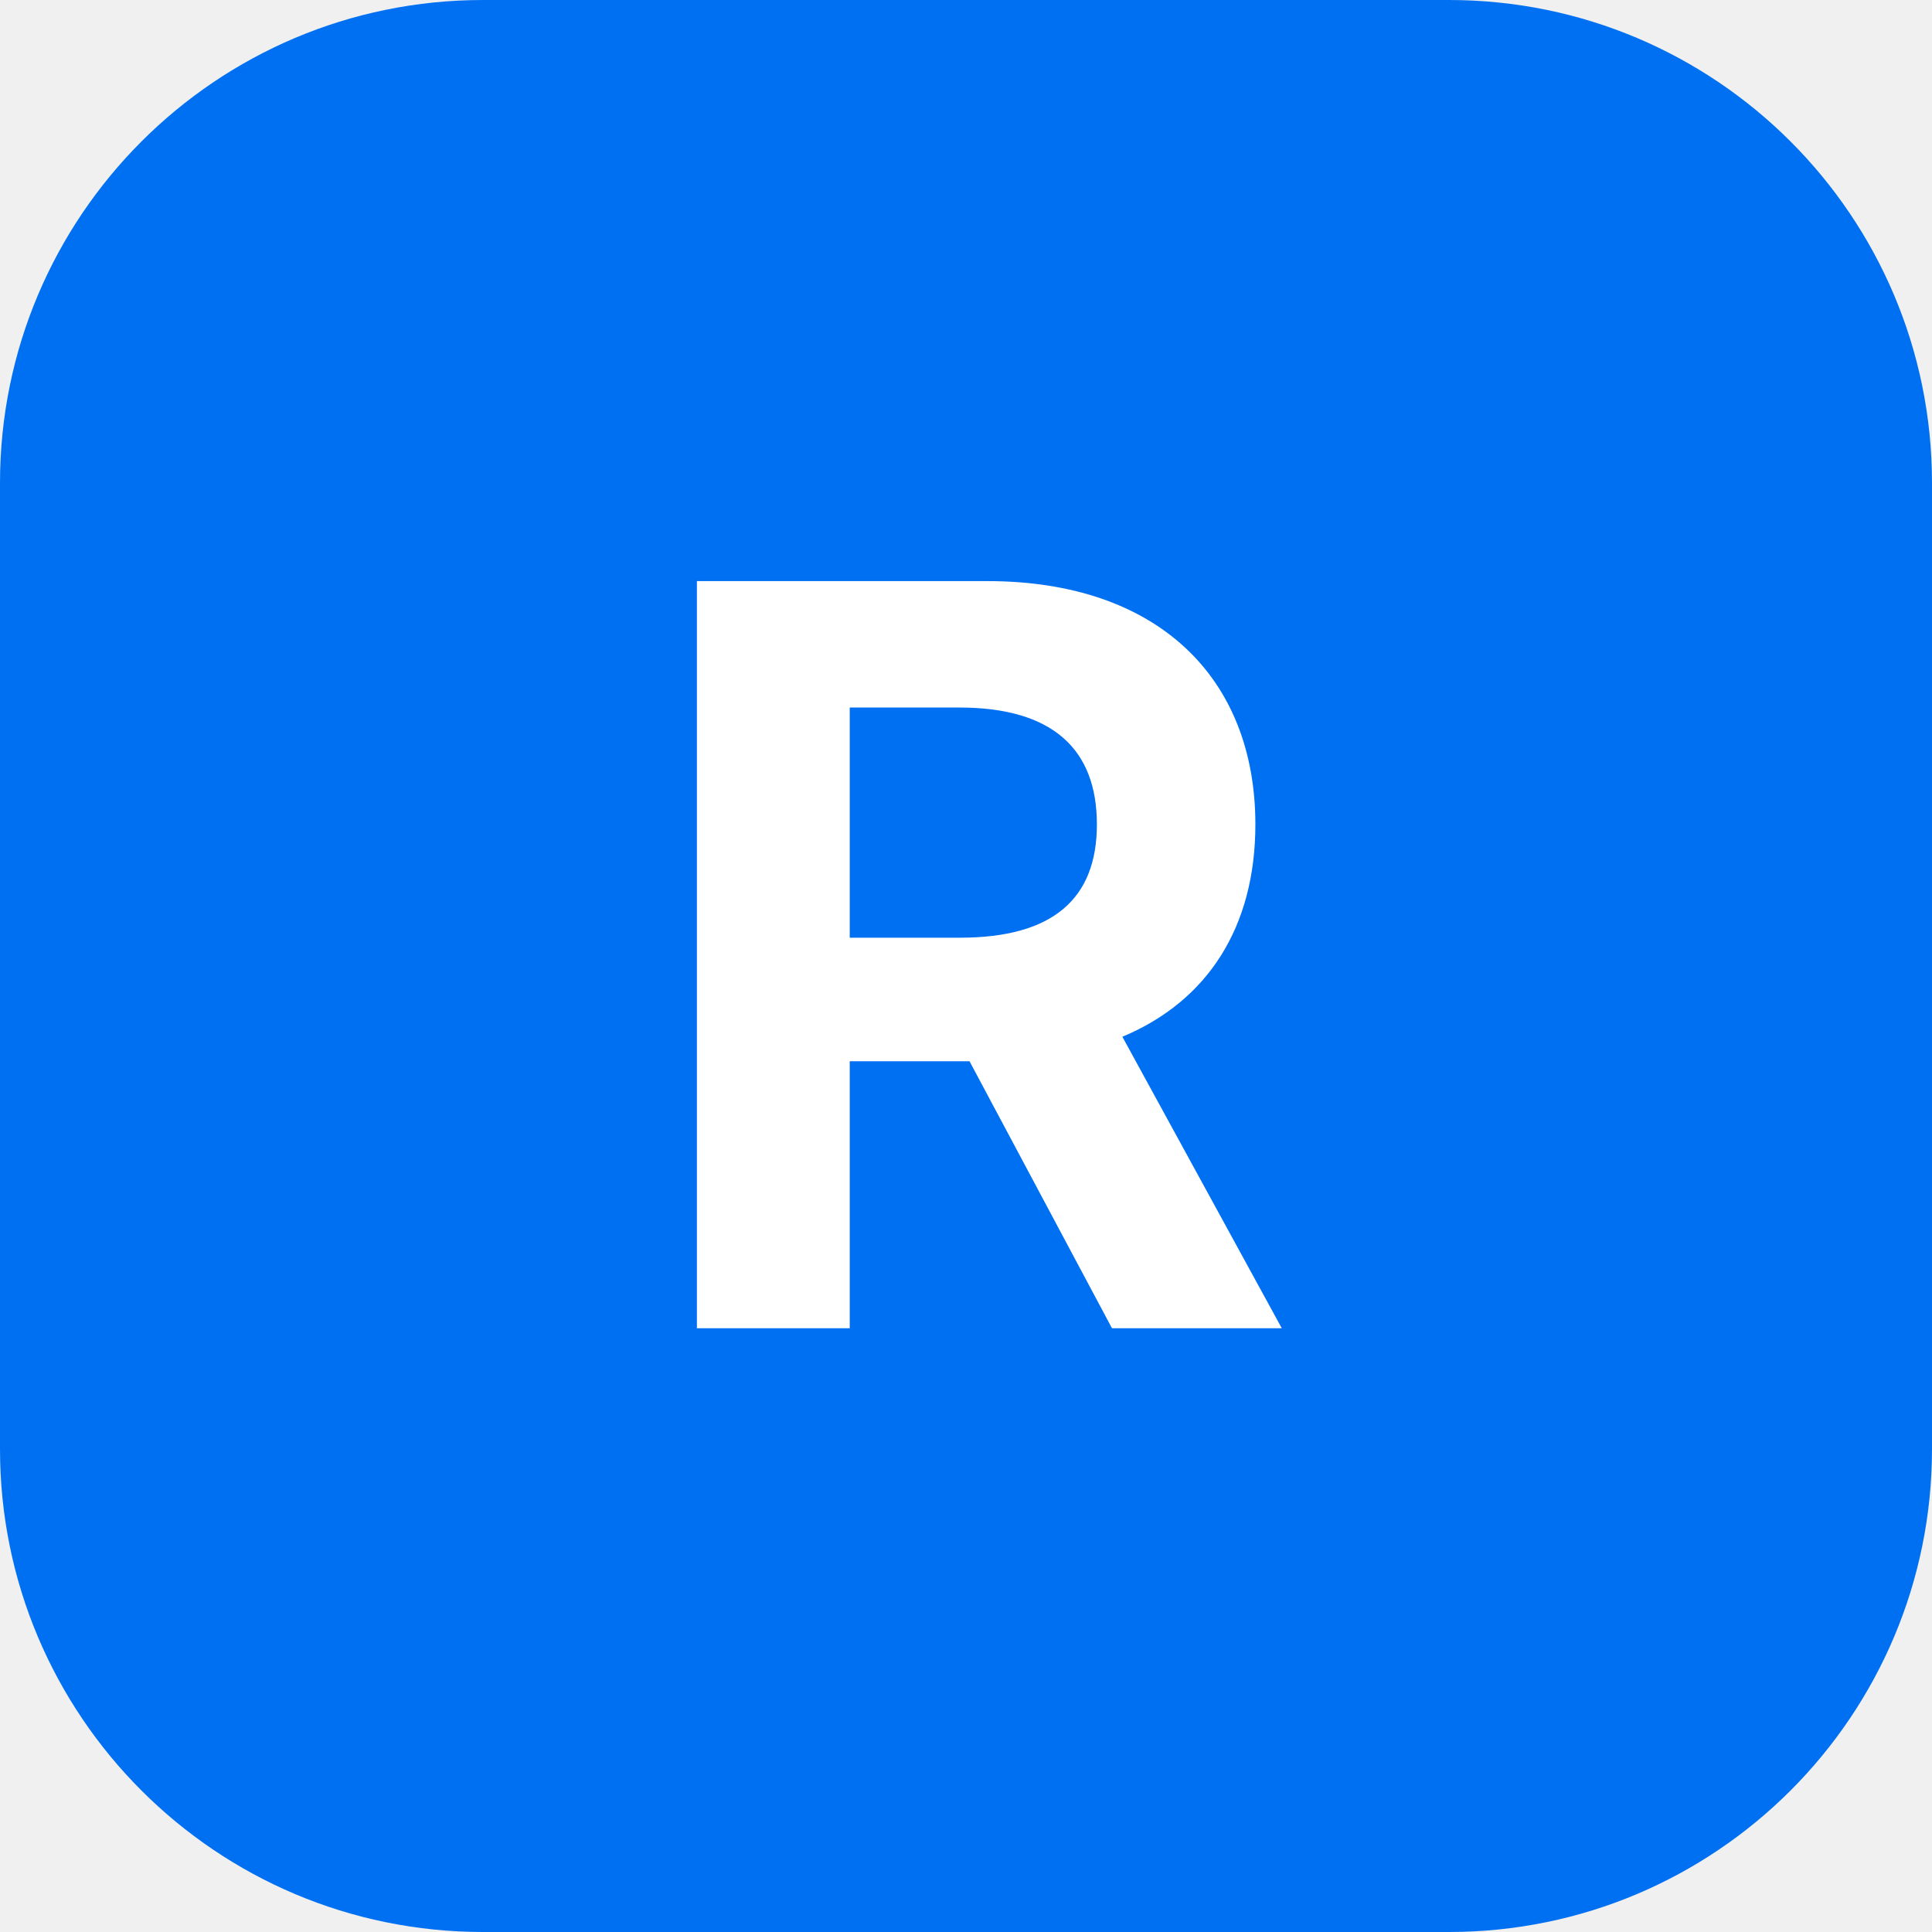
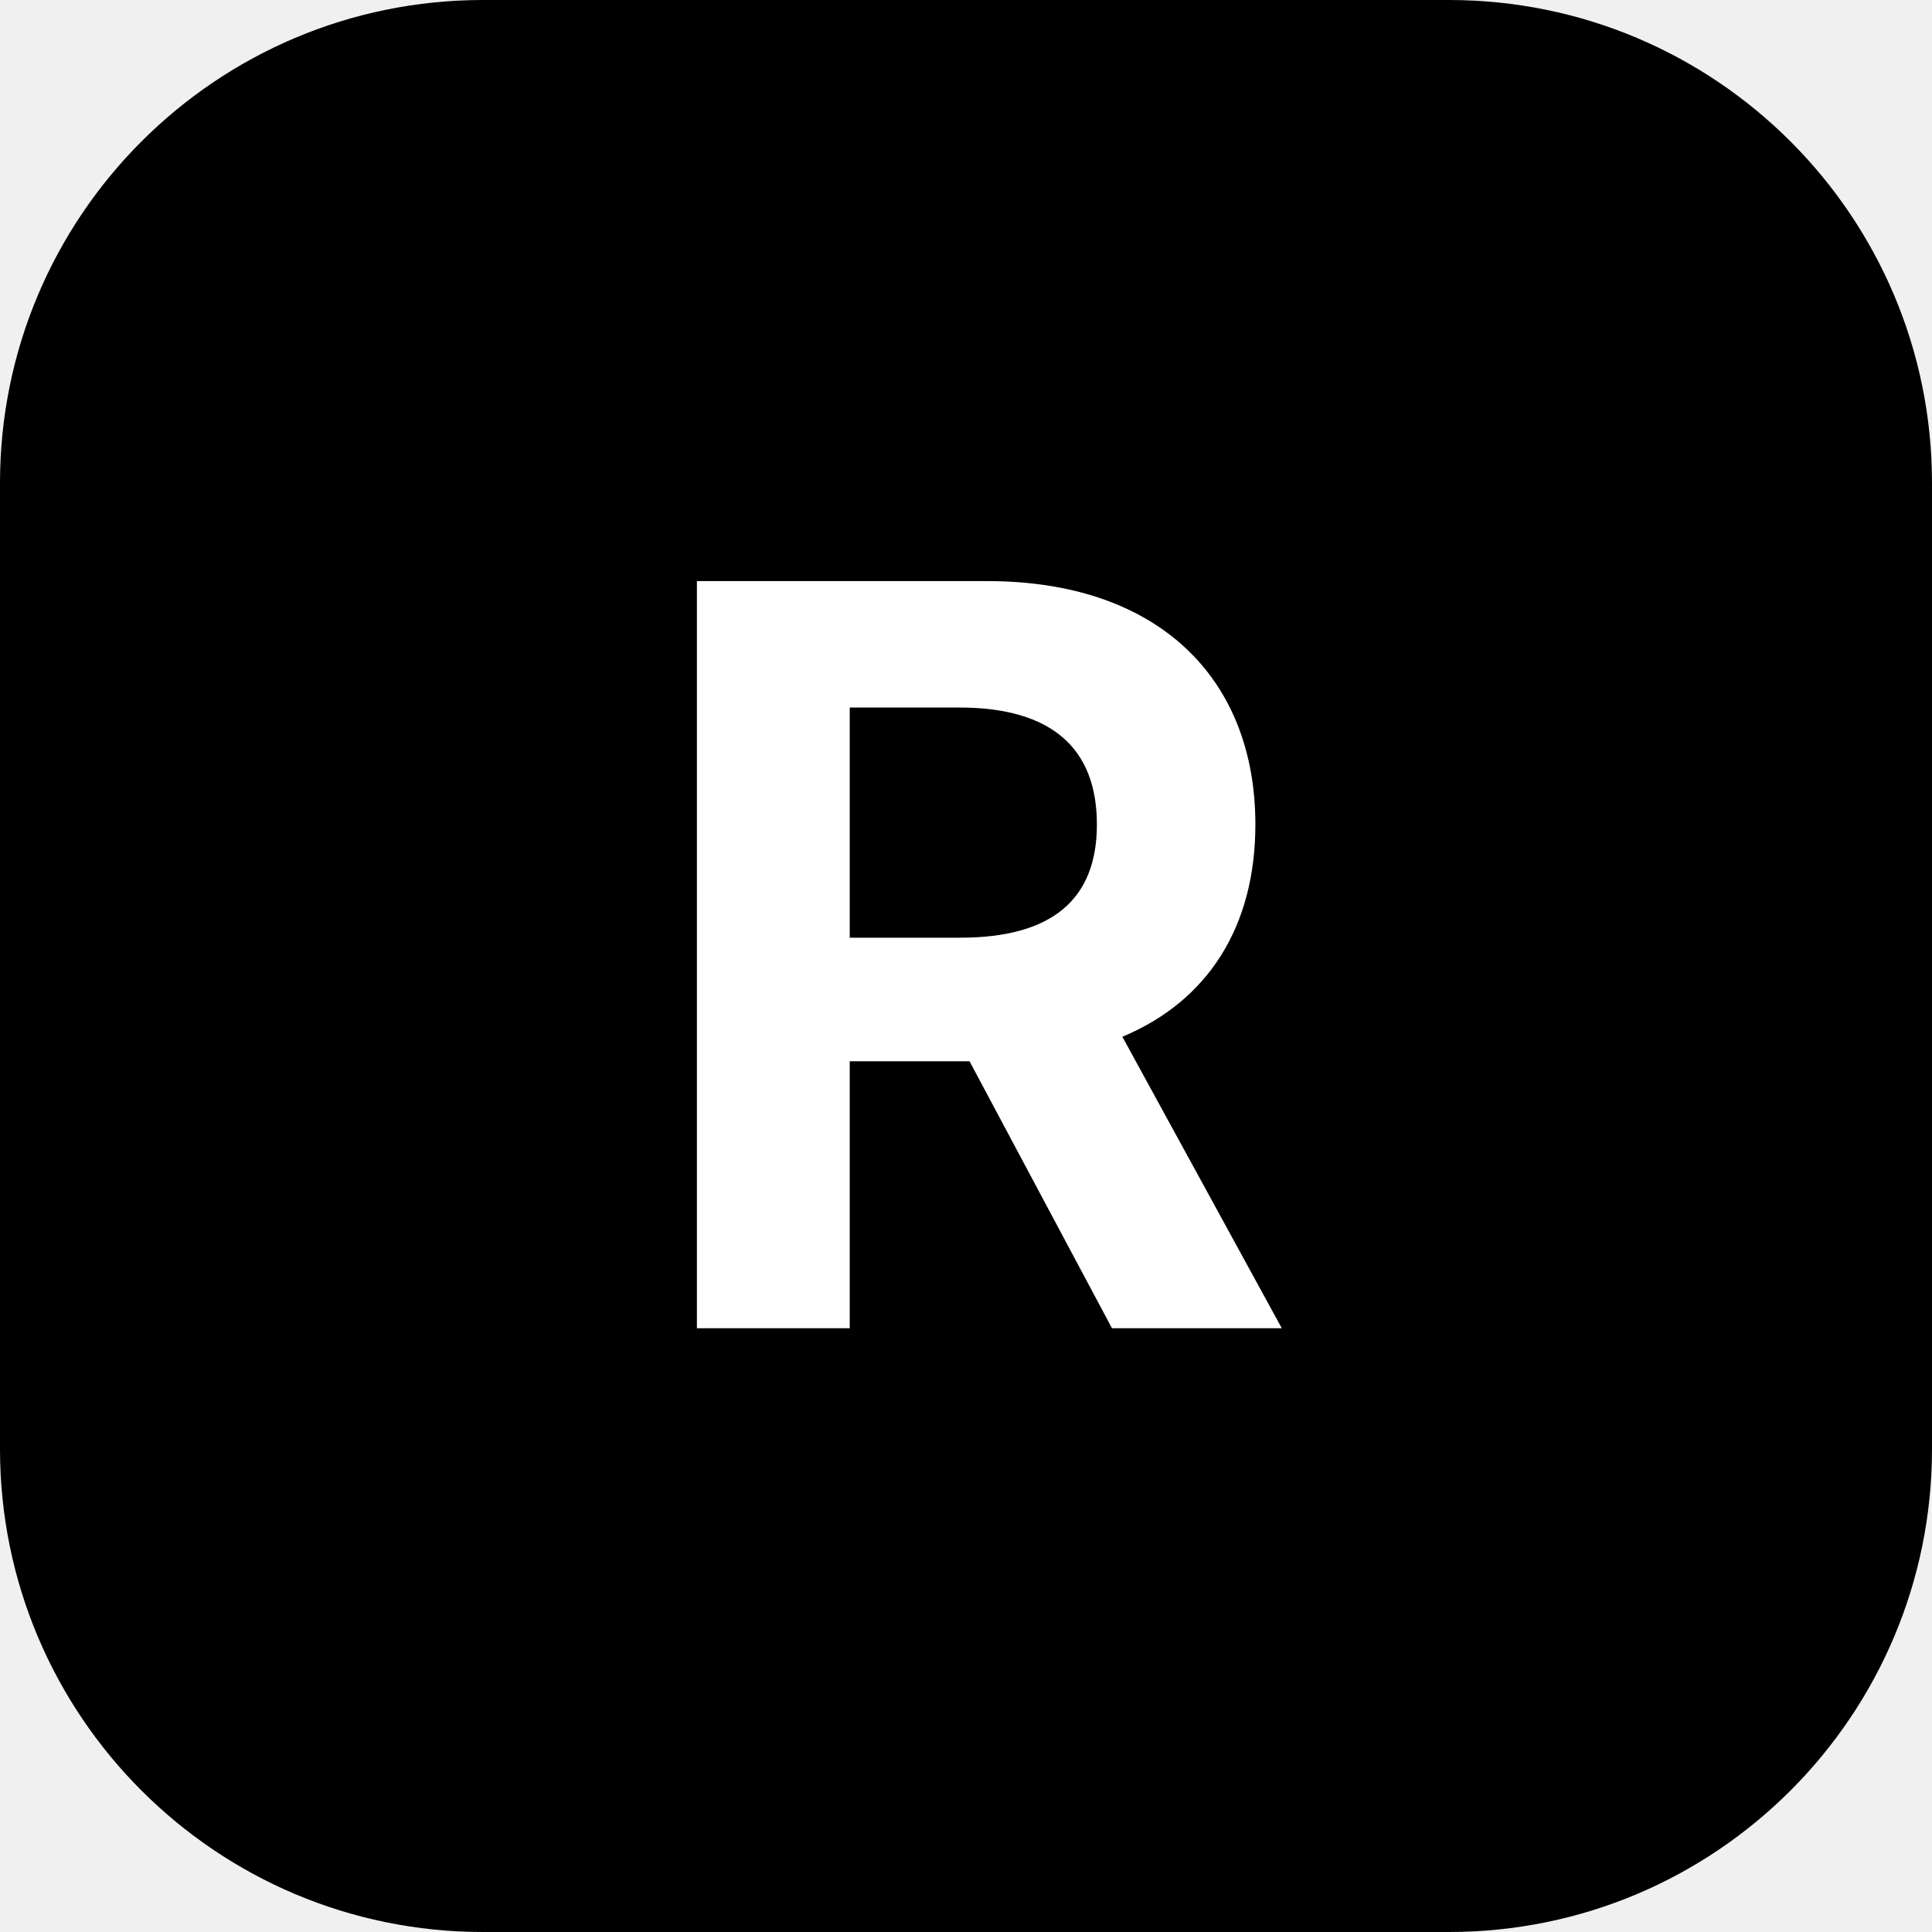
<svg xmlns="http://www.w3.org/2000/svg" viewBox="0 0 32 32">
-   <rect width="32" height="32" rx="8" fill="#0070f3" />
+   <rect width="32" height="32" rx="8" fill="#000000" />
  <text x="16" y="22" font-family="ui-sans-serif, system-ui, -apple-system, sans-serif" font-size="17" font-weight="700" fill="#ffffff" text-anchor="middle">R</text>
</svg>
